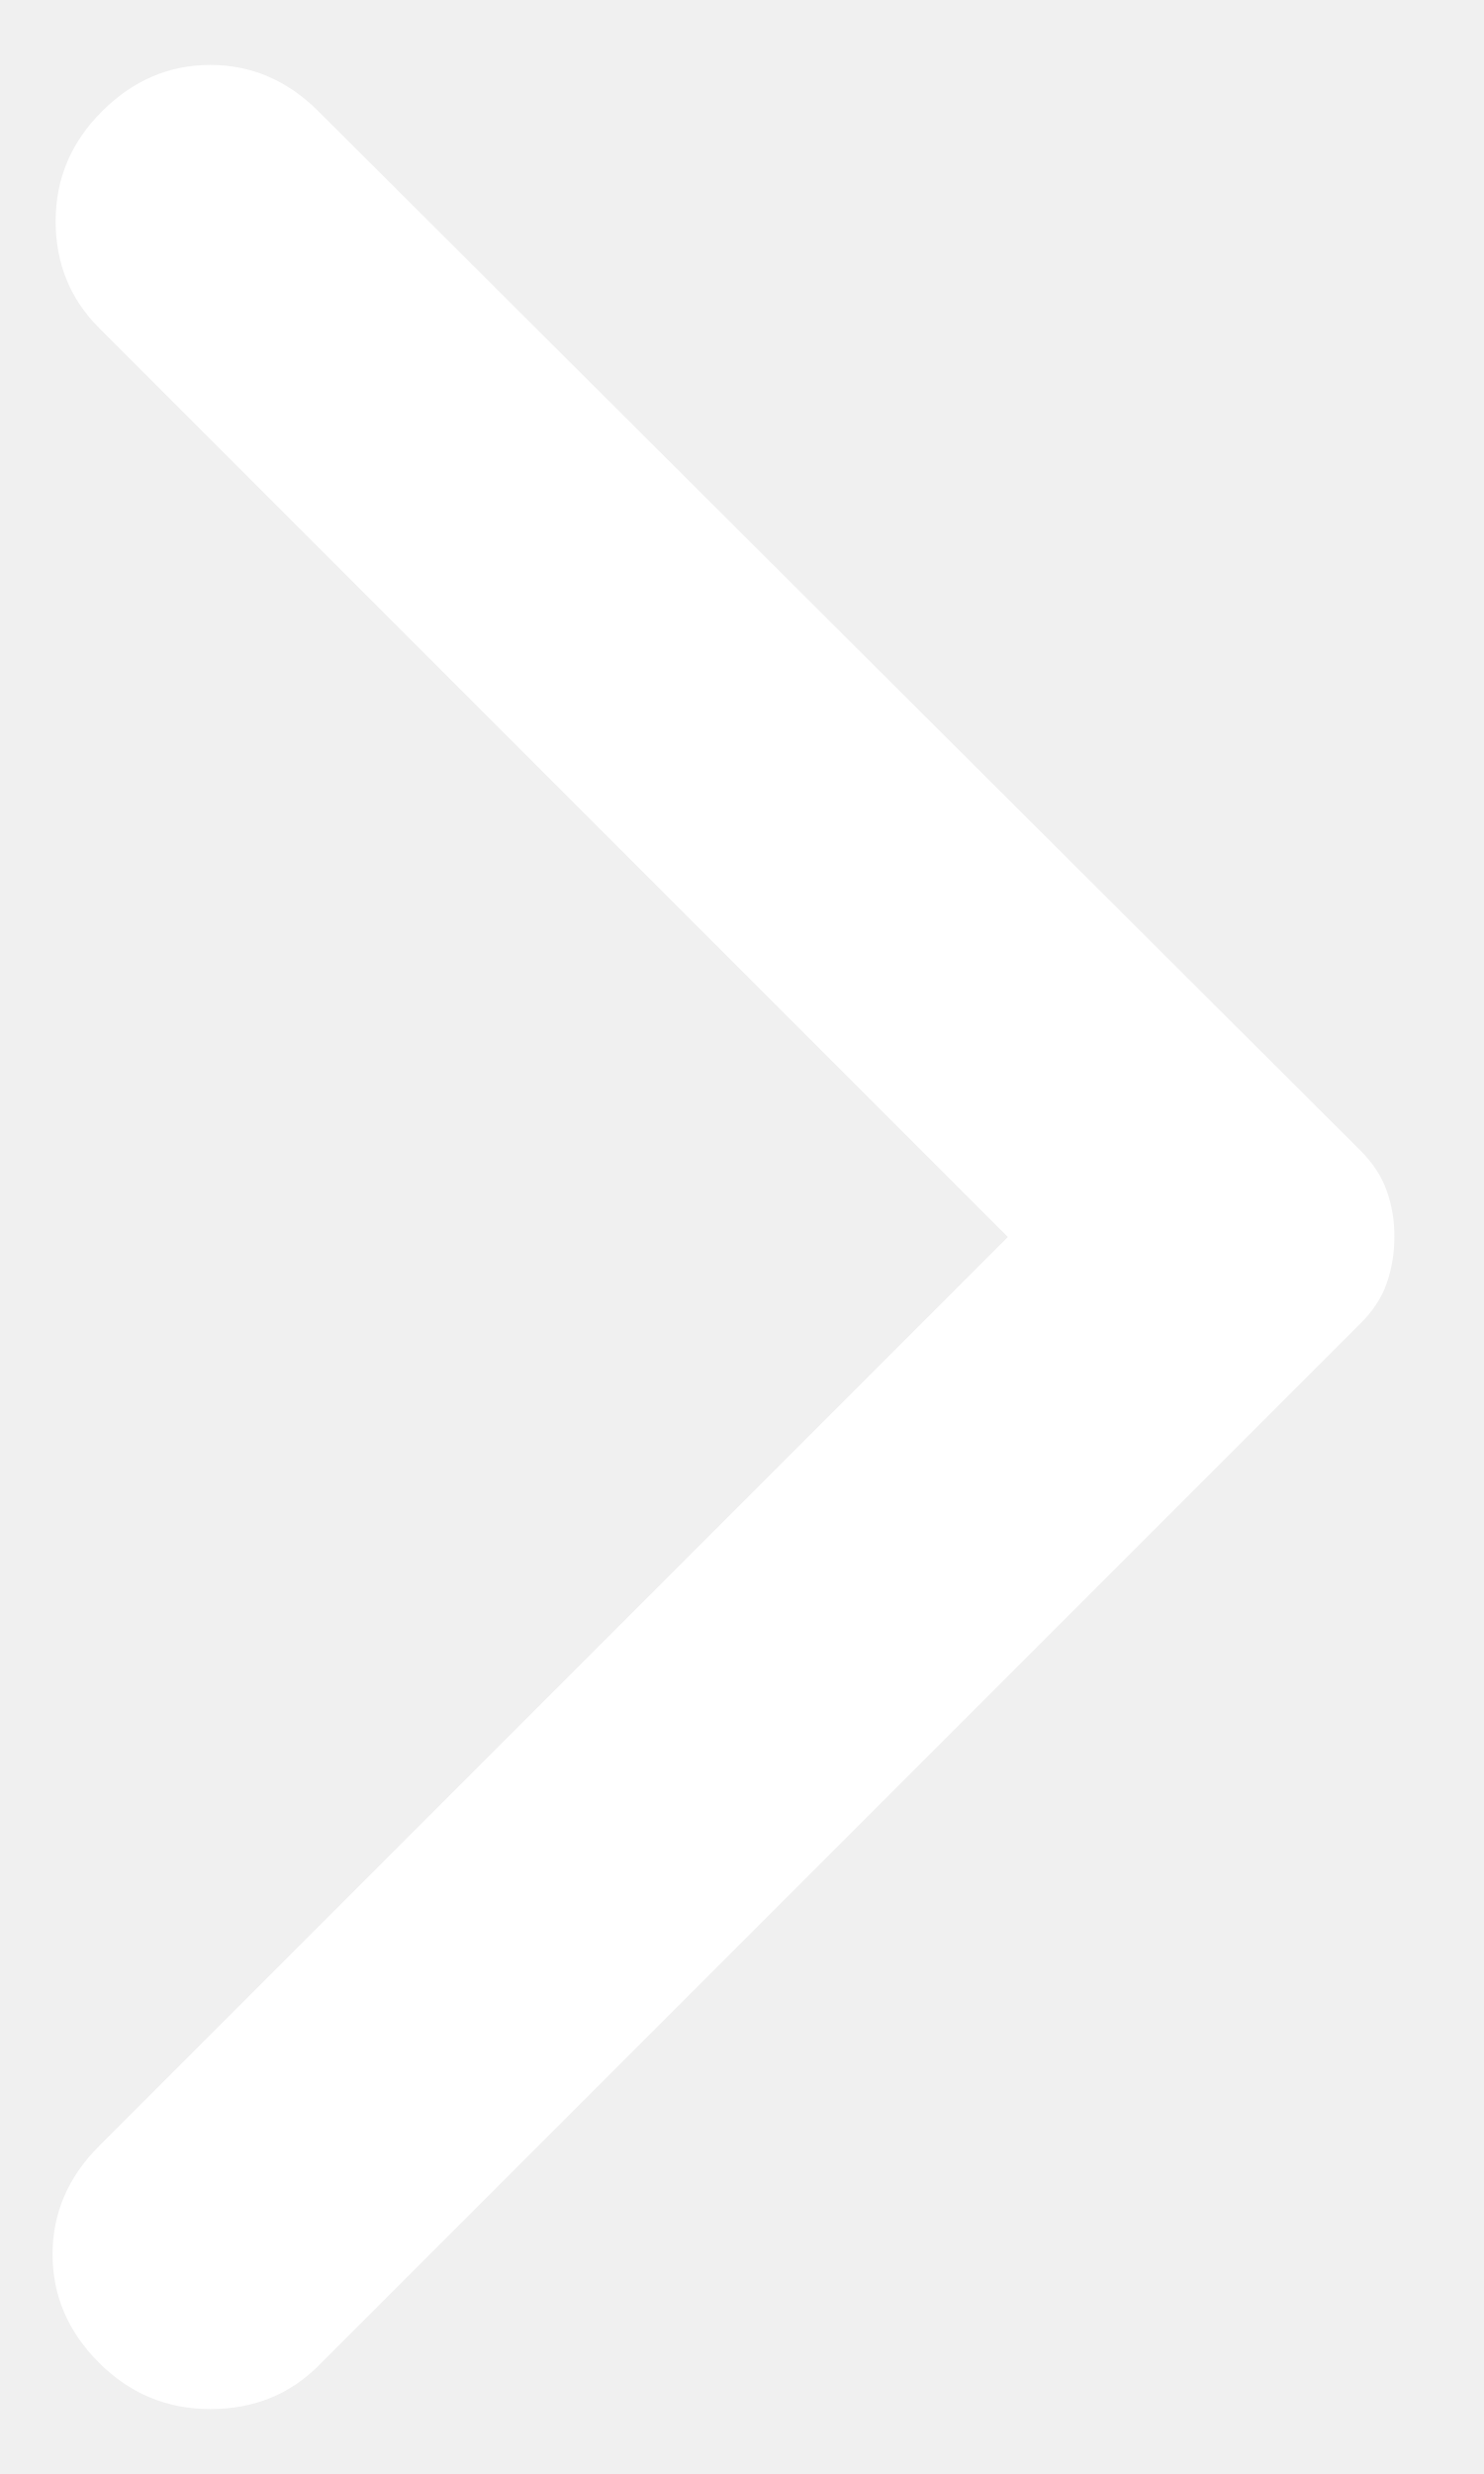
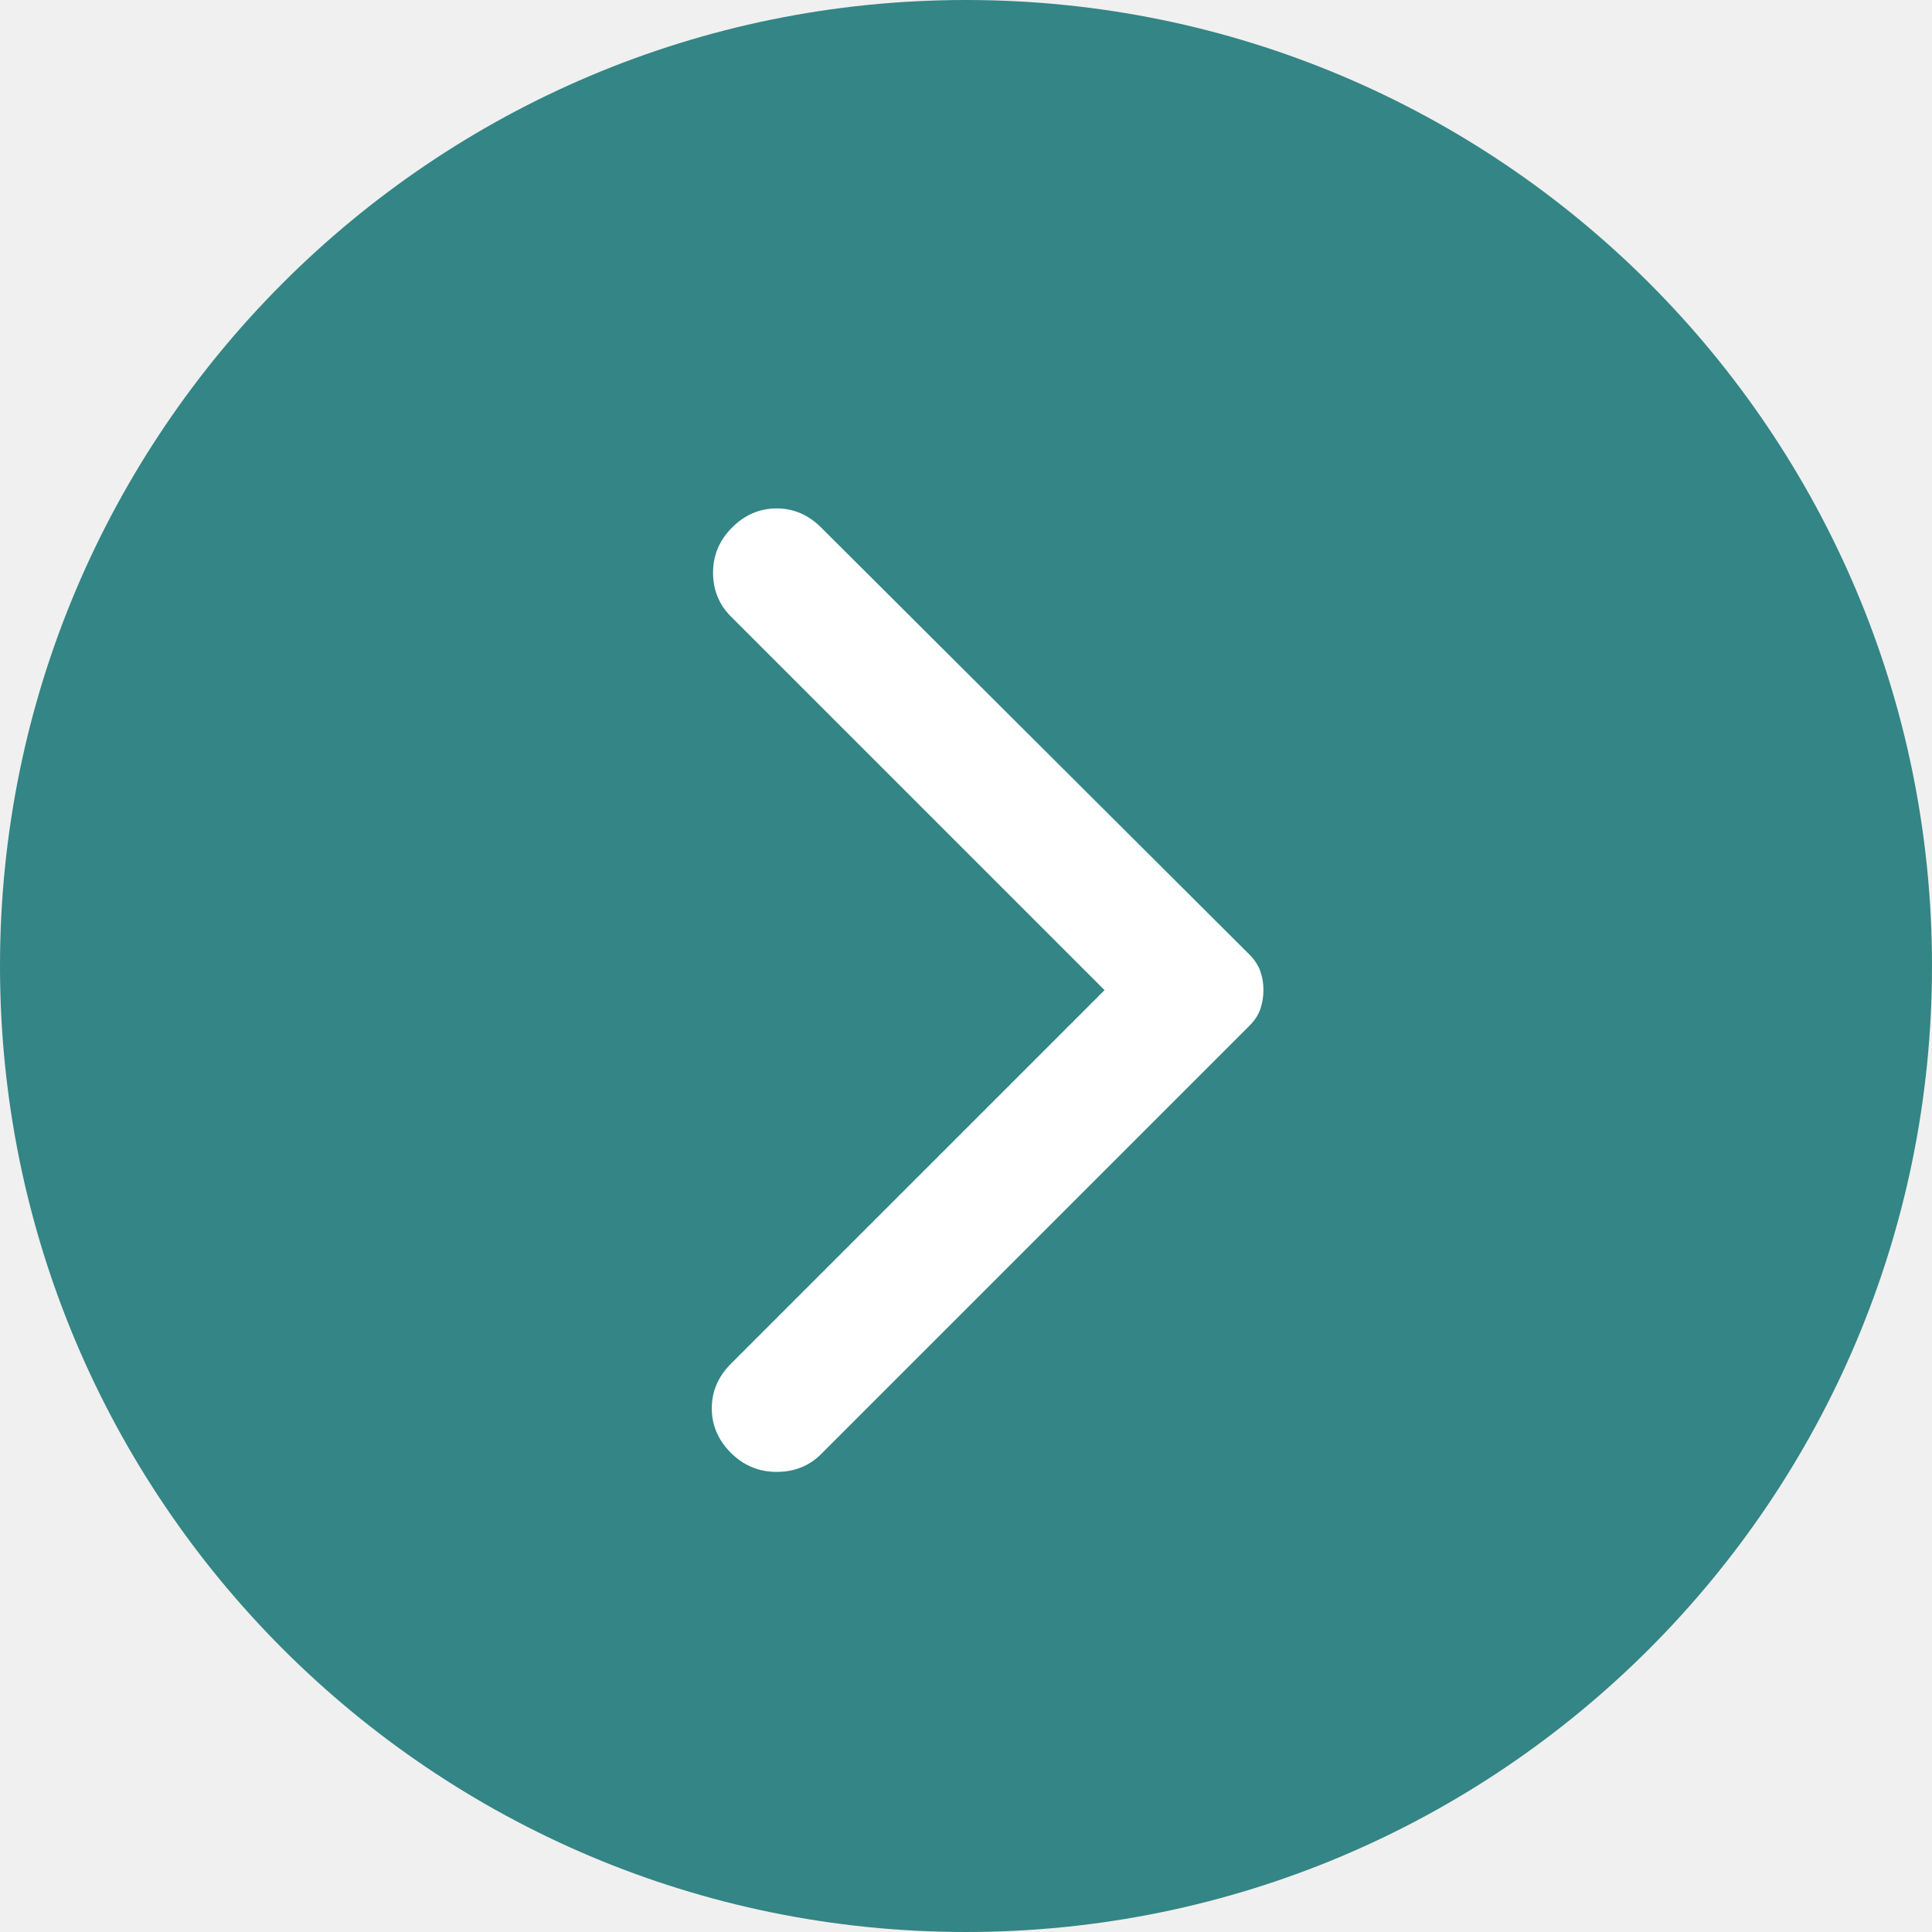
- <svg xmlns="http://www.w3.org/2000/svg" width="12" height="20" viewBox="0 0 12 20" fill="none">
-   <path d="M2.575 0.9L11 9.3C11.1 9.4 11.171 9.508 11.213 9.625C11.255 9.742 11.276 9.867 11.275 10C11.275 10.133 11.254 10.258 11.213 10.375C11.172 10.492 11.101 10.6 11 10.7L2.575 19.125C2.342 19.358 2.05 19.475 1.7 19.475C1.35 19.475 1.05 19.35 0.8 19.1C0.55 18.85 0.425 18.558 0.425 18.225C0.425 17.892 0.55 17.6 0.8 17.35L8.15 10L0.8 2.65C0.567 2.417 0.45 2.129 0.45 1.787C0.45 1.445 0.575 1.149 0.825 0.9C1.075 0.65 1.367 0.525 1.7 0.525C2.033 0.525 2.325 0.65 2.575 0.9Z" fill="white" />
+ <svg xmlns="http://www.w3.org/2000/svg" width="38" height="38" viewBox="0 0 38 38" fill="none">
+   <circle cx="19" cy="19" r="19" fill="#348585" />
+   <path d="M16.15 10.375L24.575 18.775C24.675 18.875 24.746 18.983 24.788 19.1C24.83 19.217 24.851 19.342 24.85 19.475C24.85 19.608 24.829 19.733 24.788 19.85C24.747 19.967 24.676 20.075 24.575 20.175L16.15 28.6C15.917 28.834 15.625 28.95 15.275 28.95C14.925 28.95 14.625 28.825 14.375 28.575C14.125 28.325 14 28.034 14 27.7C14 27.367 14.125 27.075 14.375 26.825L21.725 19.475L14.375 12.125C14.142 11.892 14.025 11.604 14.025 11.262C14.025 10.92 14.15 10.624 14.4 10.375C14.65 10.125 14.942 10 15.275 10C15.608 10 15.9 10.125 16.15 10.375Z" fill="white" />
</svg>
